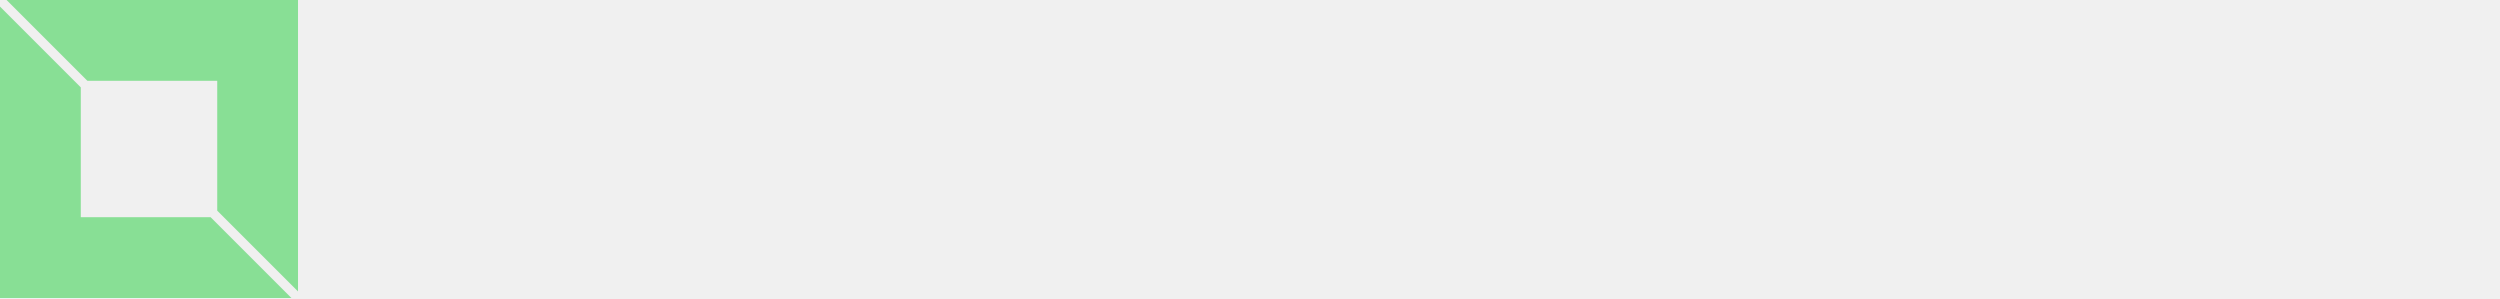
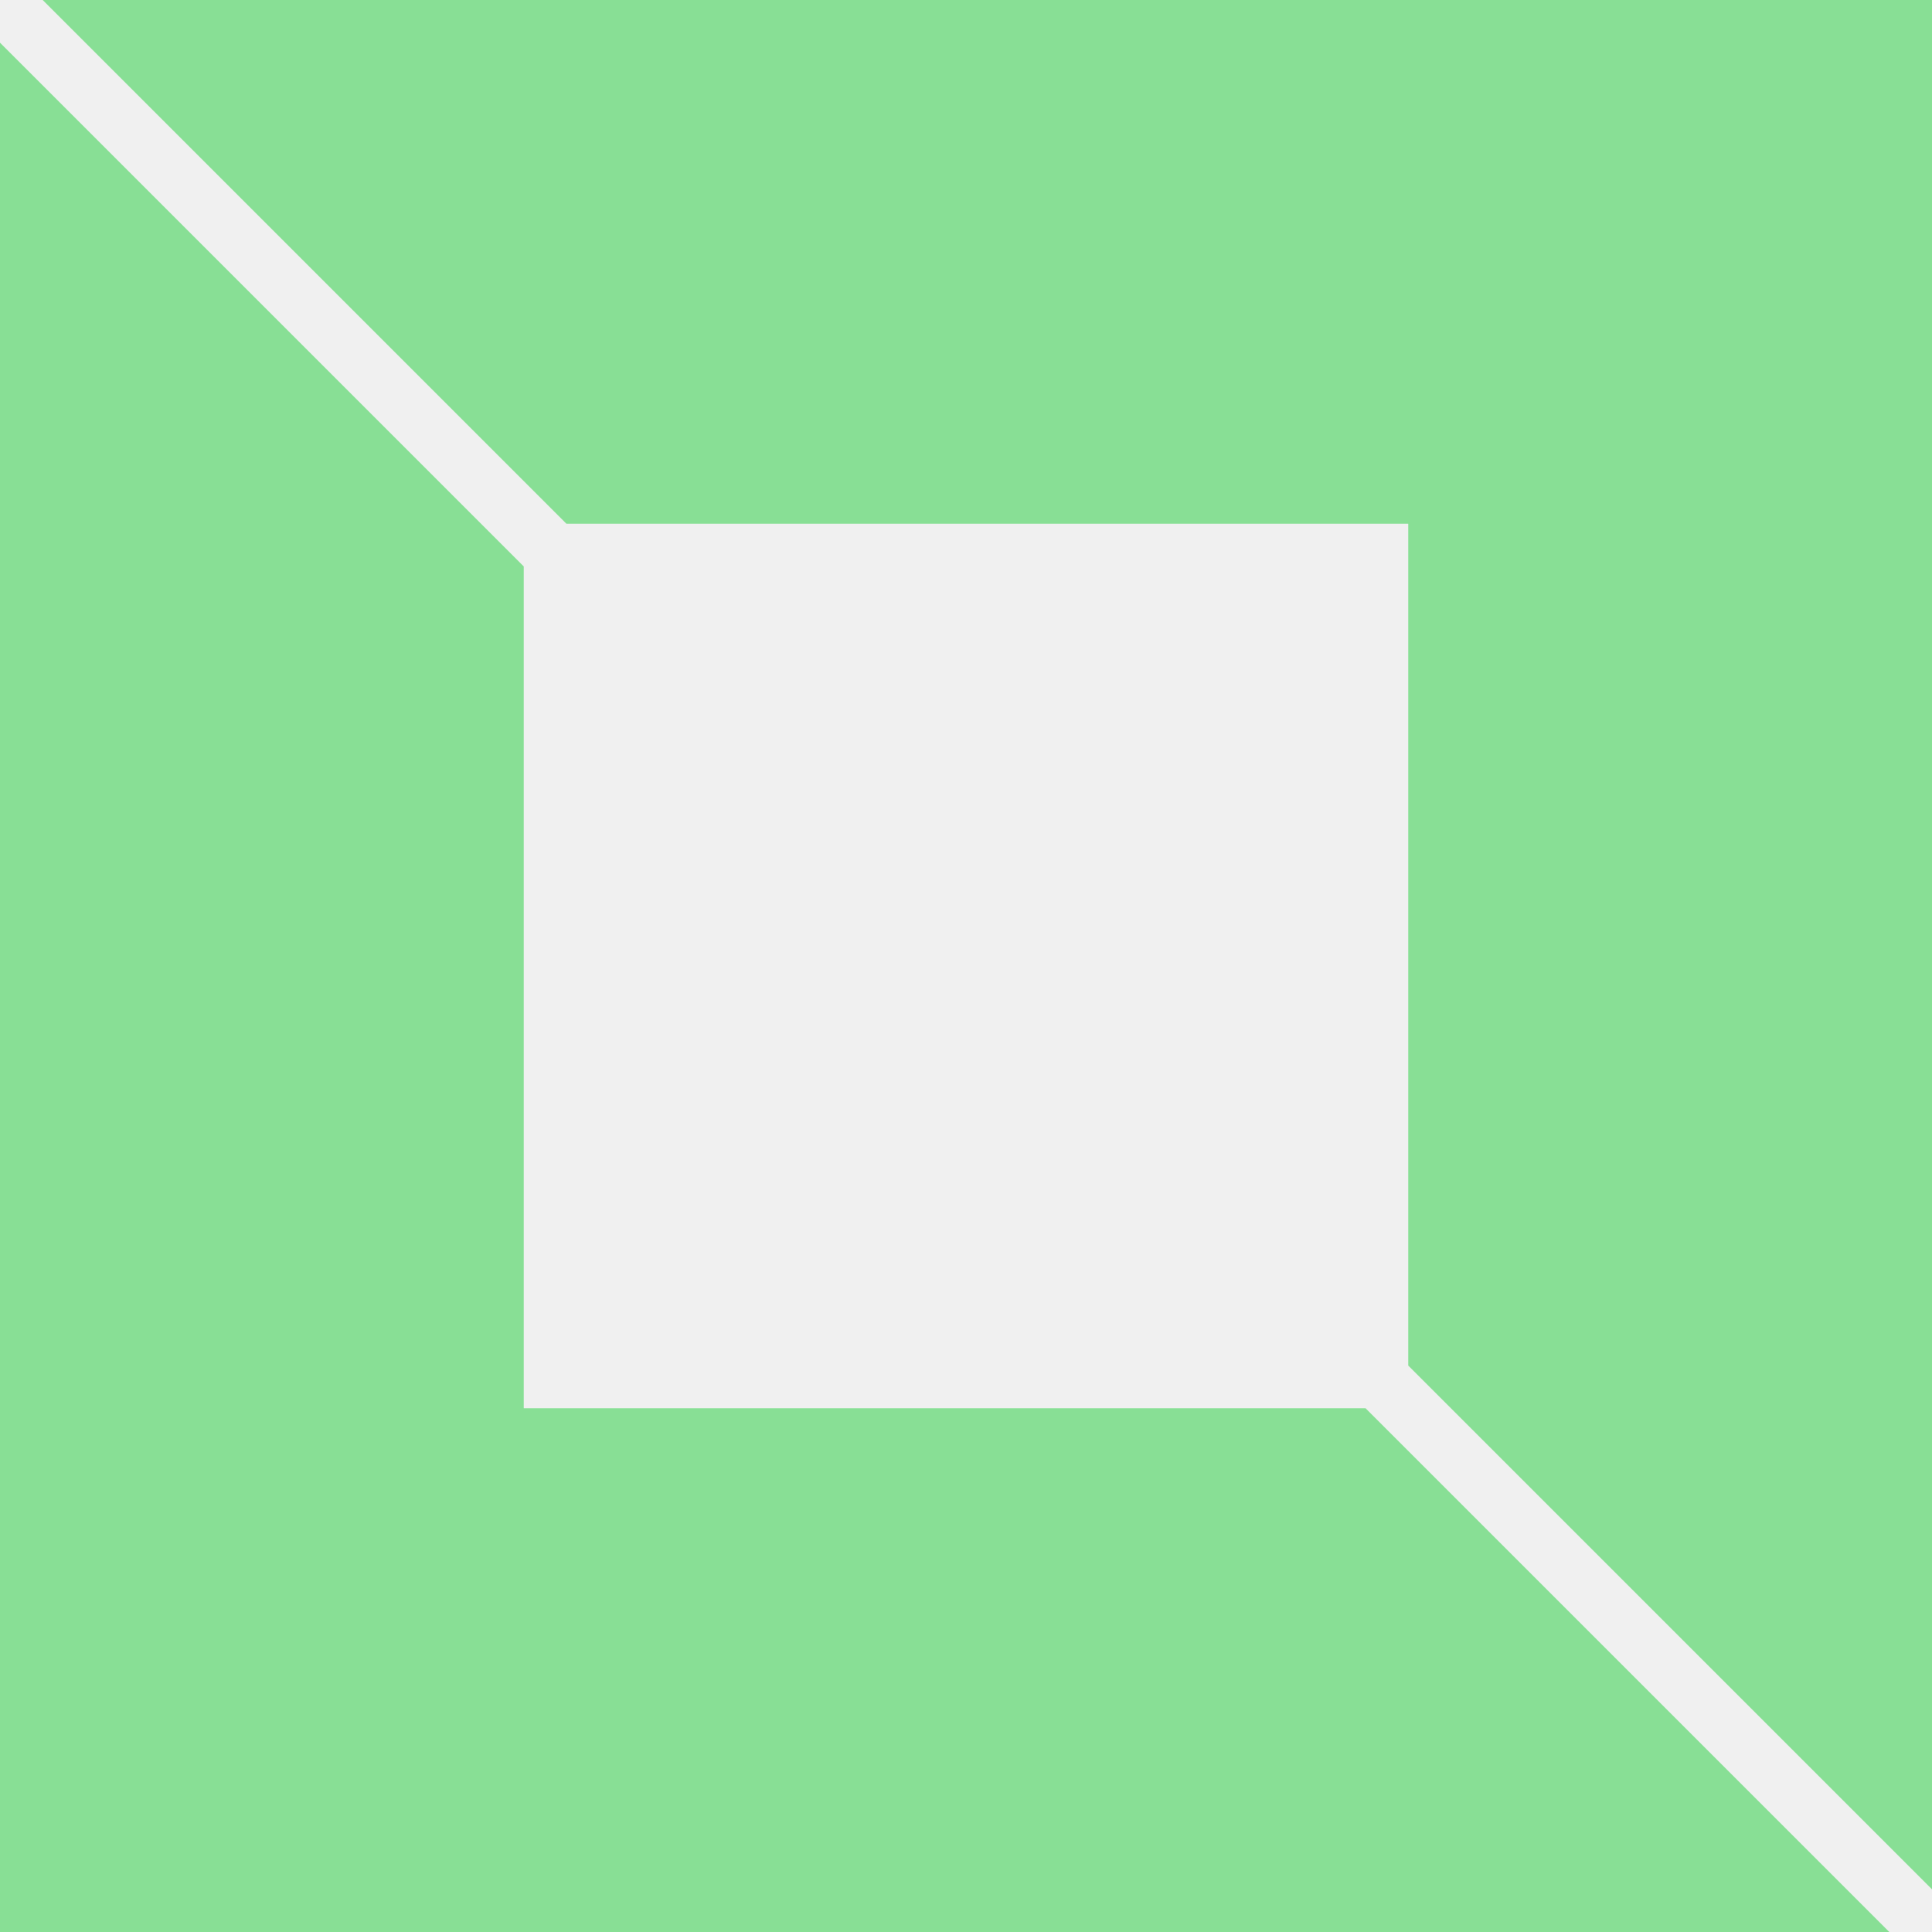
- <svg xmlns="http://www.w3.org/2000/svg" data-v-423bf9ae="" viewBox="0 0 755 90" class="iconLeft">
-   <g data-v-423bf9ae="" id="1fb71a36-22cf-40a3-afdb-c592663f049f" fill="#FFFFFF" transform="matrix(4.914005,0,0,4.914005,106.2162,-19.25062)" />
-   <g data-v-423bf9ae="" id="1f65b32a-8eab-4707-aa49-1209a442f9a6" transform="matrix(2.8125,0,0,2.8125,0,0)" stroke="none" fill="#88DF95">
+ <svg xmlns="http://www.w3.org/2000/svg" viewBox="0 0 32 32" class="iconLeft">
+   <g fill="#88DF95">
    <path d="M9.382 8.675h13.943v13.943L32 31.293V0H.707zM22.618 23.325H8.675V9.382L0 .707V32h31.293z" />
  </g>
</svg>
